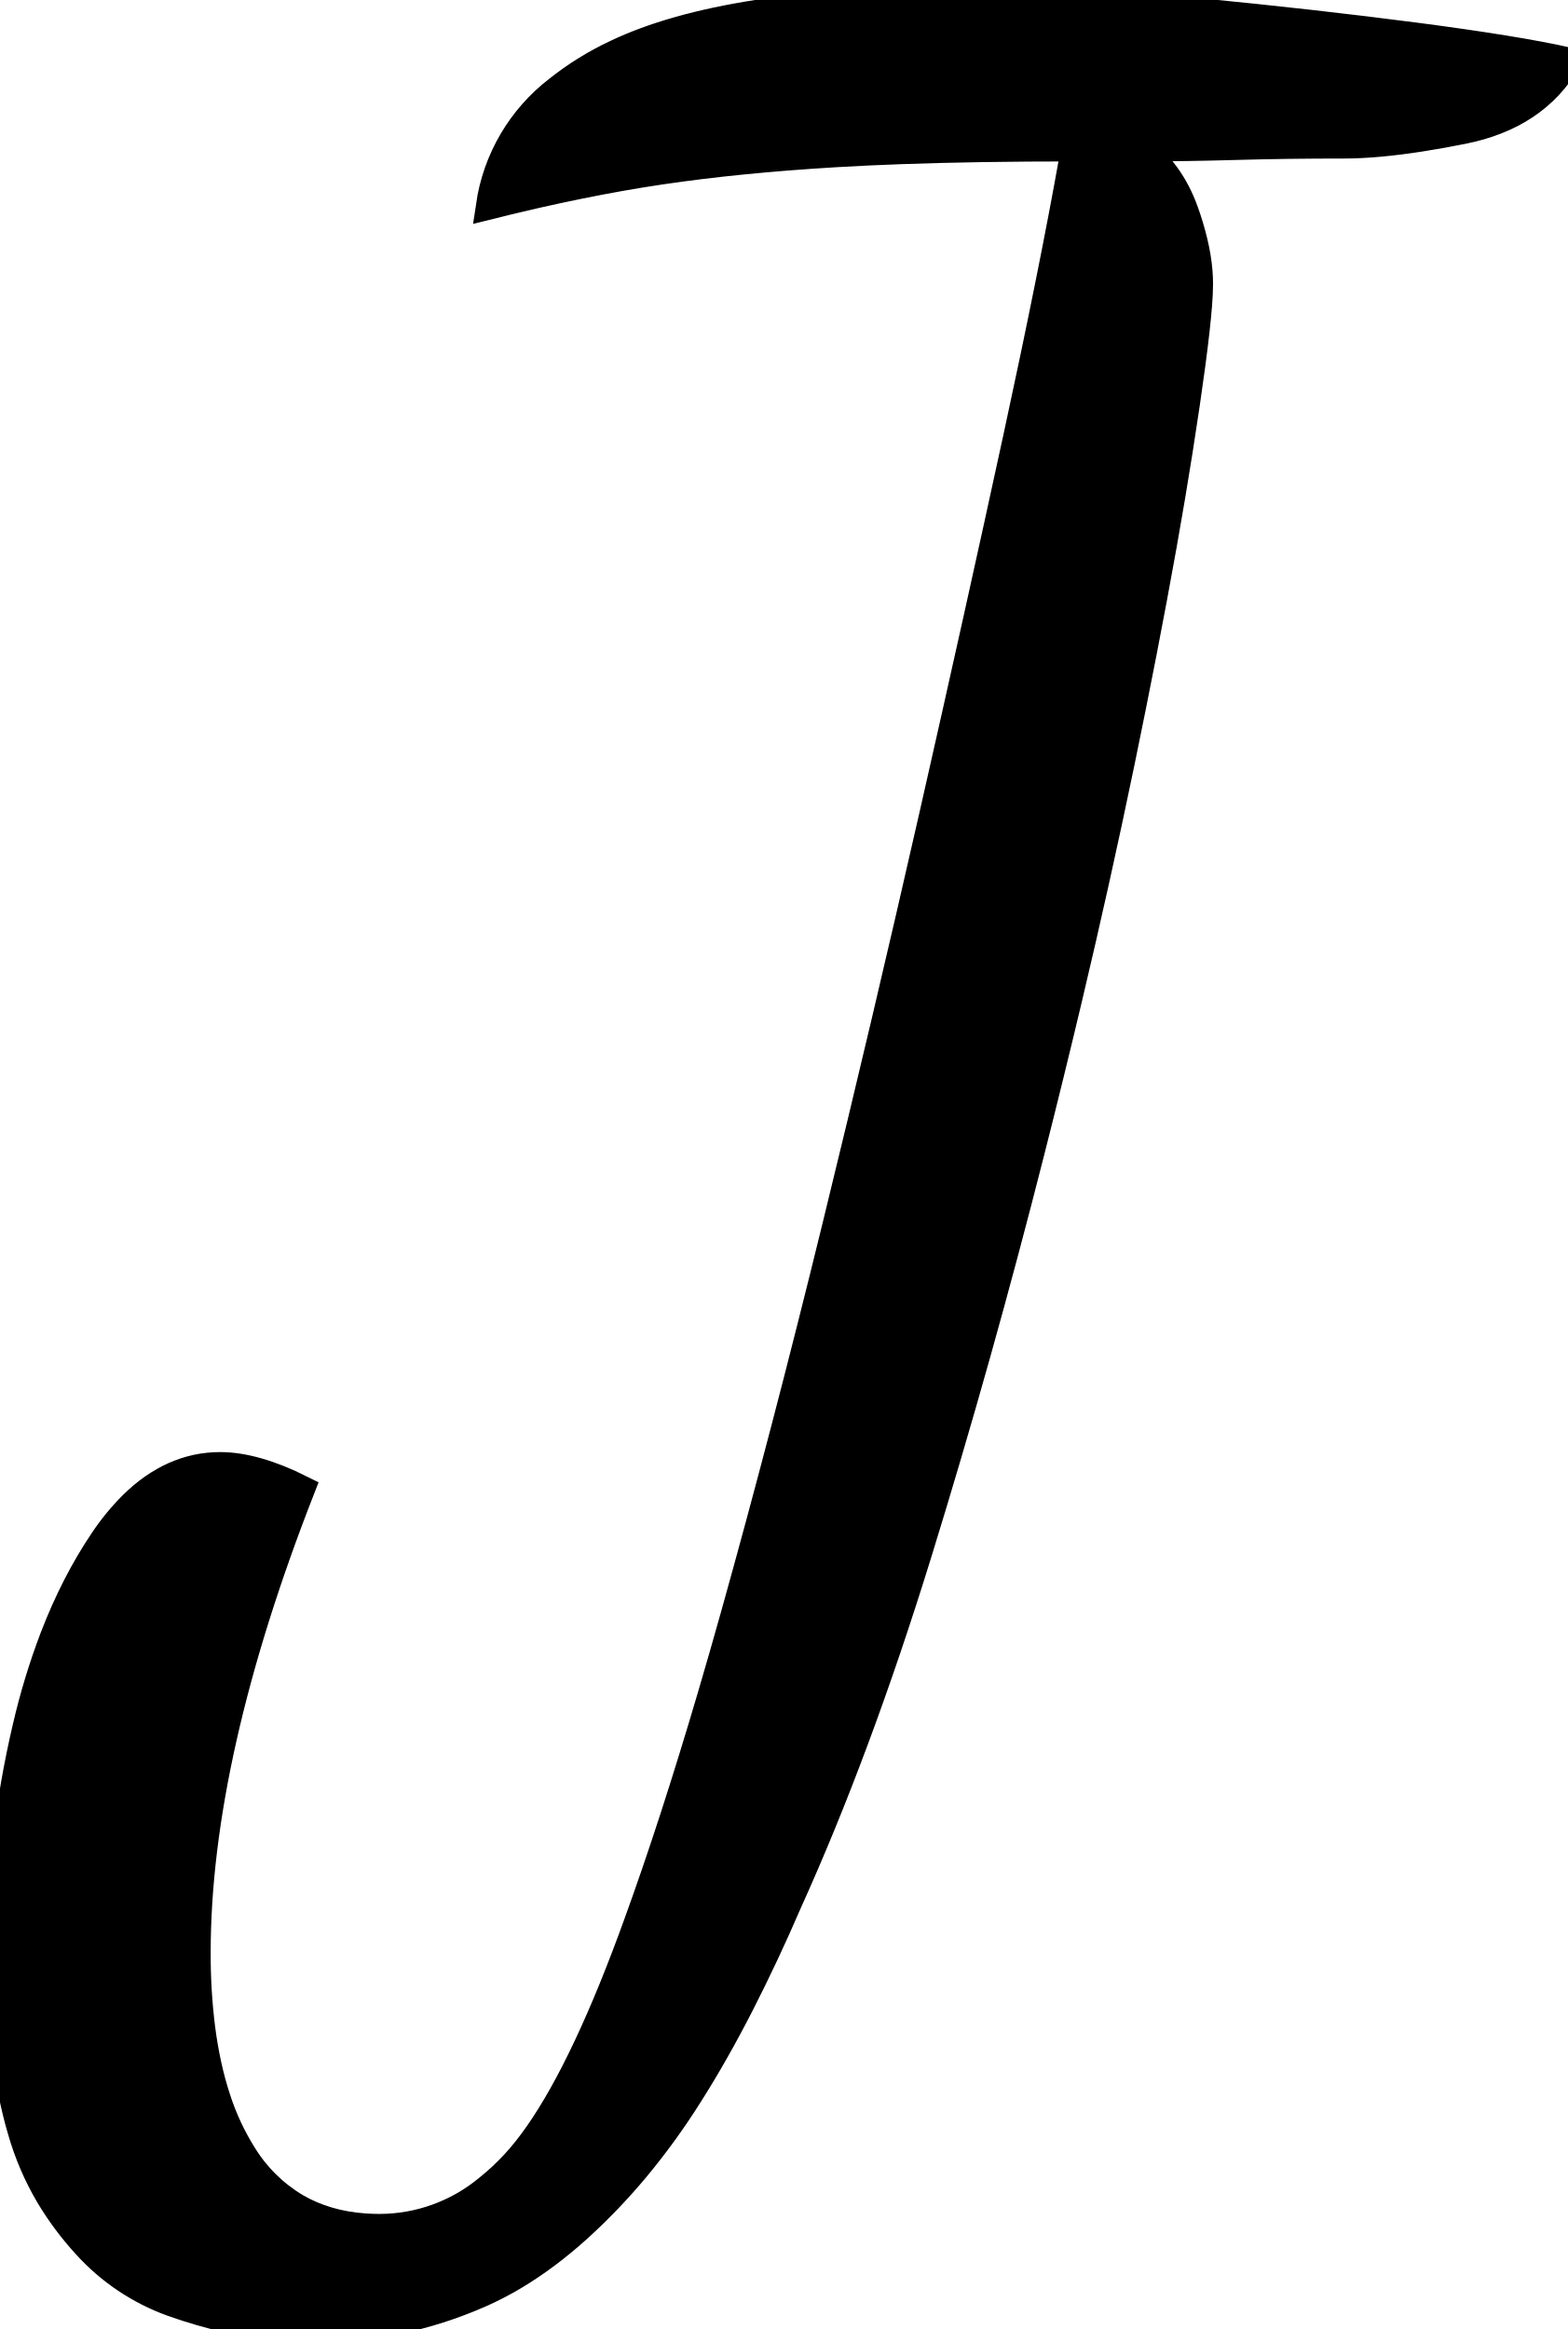
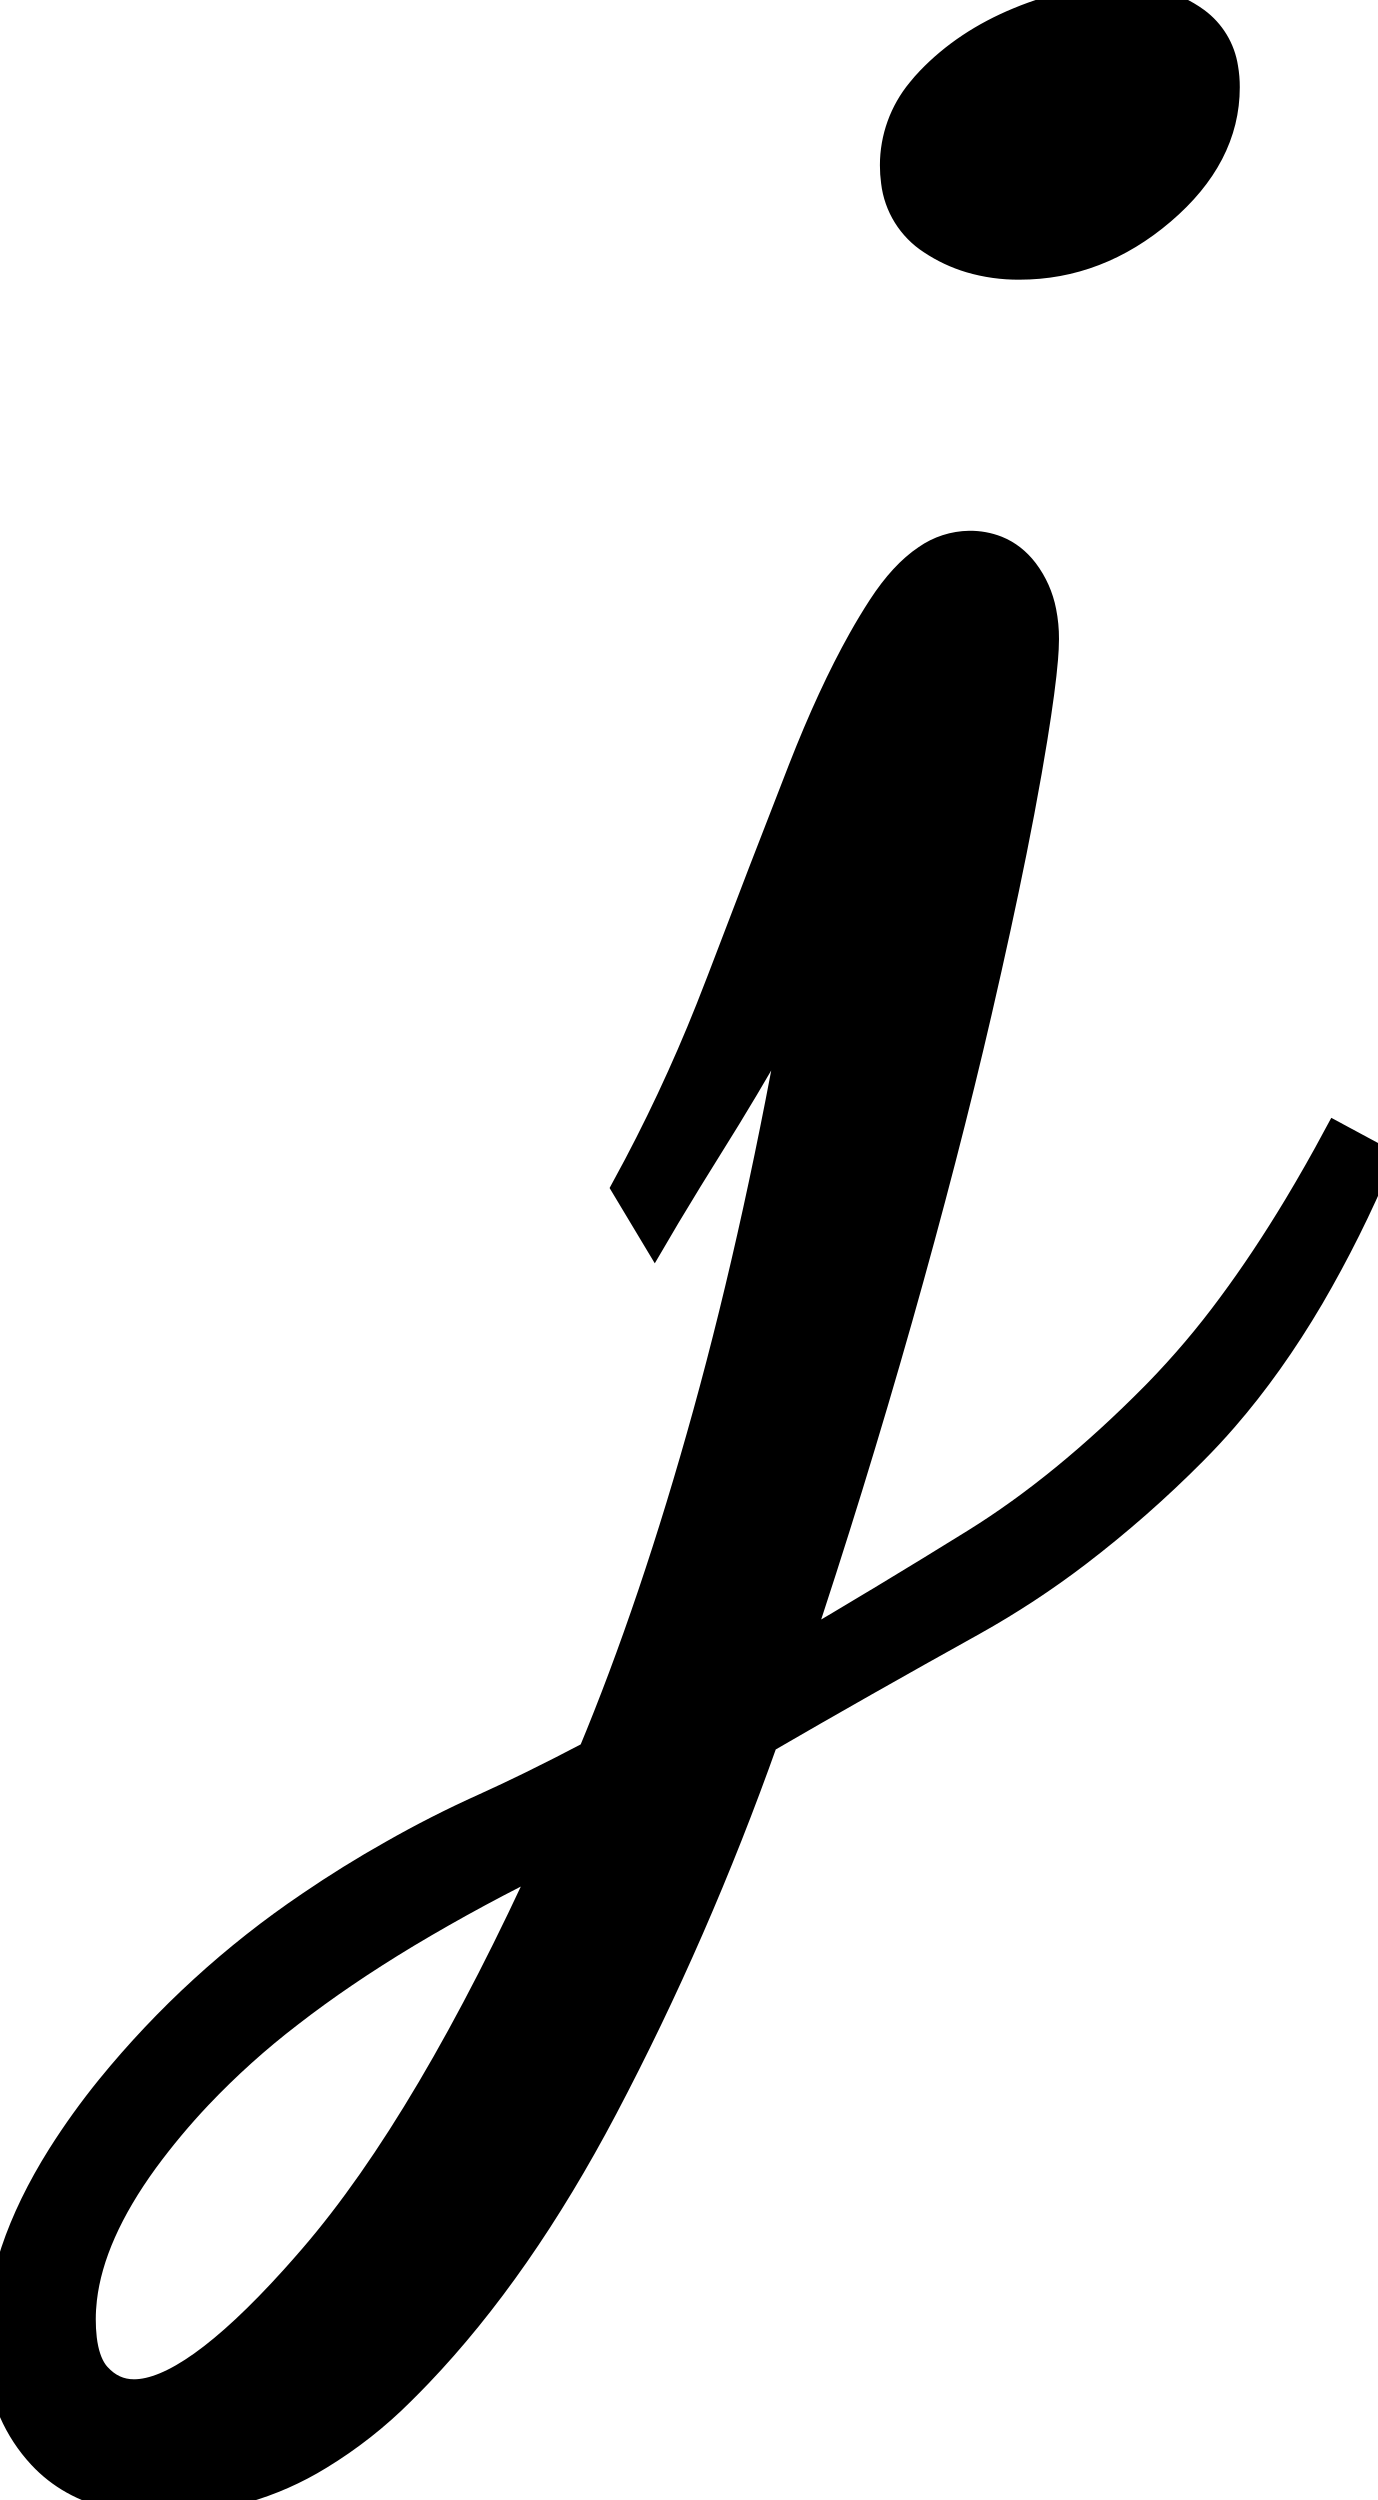
- <svg xmlns="http://www.w3.org/2000/svg" width="54.1" height="80.4" viewBox="0 0 54.1 80.4">
+ <svg xmlns="http://www.w3.org/2000/svg" width="44.2" height="80.2" viewBox="0 0 44.2 80.2">
  <g id="svgGroup" stroke-linecap="round" fill-rule="evenodd" font-size="9pt" stroke="#000" stroke-width="0.25mm" fill="#000" style="stroke:#000;stroke-width:0.25mm;fill:#000">
-     <path d="M 7.904 80.066 A 13.256 13.256 0 0 0 10.8 80.4 Q 13.8 80.4 16.55 79.2 A 10.676 10.676 0 0 0 17.731 78.592 Q 18.853 77.926 19.959 76.929 A 20.952 20.952 0 0 0 21.95 74.85 A 23.672 23.672 0 0 0 23.794 72.303 Q 24.685 70.901 25.57 69.172 A 59.891 59.891 0 0 0 27.2 65.7 Q 29.6 60.4 31.7 53.6 Q 33.8 46.8 35.6 39.7 A 347.357 347.357 0 0 0 36.88 34.488 A 286.246 286.246 0 0 0 38.7 26.3 A 334.972 334.972 0 0 0 39.454 22.543 Q 40.219 18.609 40.7 15.55 Q 41.247 12.073 41.367 10.52 A 9.701 9.701 0 0 0 41.4 9.8 A 5.242 5.242 0 0 0 41.382 9.37 Q 41.342 8.885 41.214 8.348 A 9.986 9.986 0 0 0 40.9 7.3 Q 40.4 5.9 39.3 5.1 Q 40.9 5.1 42.65 5.05 Q 44.4 5 46.4 5 A 10.342 10.342 0 0 0 46.417 5 Q 47.512 4.998 49.025 4.764 A 34.391 34.391 0 0 0 50.5 4.5 Q 53 4 54.1 2.1 Q 52.3 1.7 48.85 1.25 Q 45.4 0.8 41.3 0.4 Q 37.2 0 33.2 0 Q 25.1 0 21.25 1.85 A 10.118 10.118 0 0 0 19.259 3.085 A 6.195 6.195 0 0 0 16.9 7.1 Q 20.1 6.3 22.8 5.9 Q 25.5 5.5 28.85 5.3 A 94.809 94.809 0 0 1 31.095 5.195 Q 33.731 5.1 37.1 5.1 A 139.08 139.08 0 0 1 37.029 5.503 Q 36.335 9.399 35.1 15.1 Q 33.8 21.1 32.2 28.15 Q 30.6 35.2 28.85 42.35 Q 27.1 49.5 25.35 55.75 A 215.003 215.003 0 0 1 24.538 58.578 Q 23.225 63.031 22 66.4 A 59.672 59.672 0 0 1 21.133 68.666 Q 19.393 72.936 17.75 74.7 A 8.357 8.357 0 0 1 16.827 75.557 A 5.868 5.868 0 0 1 13.1 76.9 A 7.241 7.241 0 0 1 12.588 76.882 Q 11.253 76.788 10.221 76.189 A 5.348 5.348 0 0 1 8.4 74.4 A 8.603 8.603 0 0 1 7.489 72.445 Q 7.128 71.349 6.956 70.017 A 20.501 20.501 0 0 1 6.8 67.4 Q 6.8 64 7.7 60 Q 8.6 56 10.4 51.4 Q 8.8 50.6 7.6 50.6 Q 5.947 50.6 4.578 51.943 A 8.05 8.05 0 0 0 3.55 53.2 Q 2.566 54.663 1.85 56.521 A 23.76 23.76 0 0 0 0.9 59.65 Q 0 63.5 0 67.4 Q 0 71.075 0.732 73.544 A 9.582 9.582 0 0 0 1.7 75.8 A 10.5 10.5 0 0 0 2.969 77.501 A 7.399 7.399 0 0 0 5.95 79.5 A 17.068 17.068 0 0 0 7.904 80.066 Z" vector-effect="non-scaling-stroke" />
+     <path d="M 21 39.6 L 20.1 38.1 A 52.205 52.205 0 0 0 22.785 32.385 A 58.321 58.321 0 0 0 23.15 31.45 Q 24.5 27.9 25.75 24.7 Q 26.695 22.281 27.668 20.548 A 18.962 18.962 0 0 1 28.3 19.5 Q 28.991 18.438 29.738 17.94 A 2.425 2.425 0 0 1 31.1 17.5 A 2.288 2.288 0 0 1 31.962 17.657 Q 32.479 17.865 32.85 18.35 A 3.086 3.086 0 0 1 33.416 19.624 A 4.356 4.356 0 0 1 33.5 20.5 A 7.924 7.924 0 0 1 33.47 21.128 Q 33.394 22.055 33.13 23.686 A 89.886 89.886 0 0 1 32.95 24.75 A 103.888 103.888 0 0 1 32.467 27.309 Q 32.006 29.606 31.35 32.45 Q 30.3 37 28.8 42.3 A 243.752 243.752 0 0 1 25.5 53 Q 28.4 51.3 31.3 49.5 Q 34.155 47.728 37.058 44.794 A 43.656 43.656 0 0 0 37.15 44.7 A 26.56 26.56 0 0 0 39.522 41.9 Q 40.594 40.455 41.646 38.707 A 53.352 53.352 0 0 0 42.9 36.5 L 44.2 37.2 A 37.509 37.509 0 0 1 42.012 41.59 Q 40.727 43.774 39.253 45.472 A 20.823 20.823 0 0 1 38.25 46.55 A 36.323 36.323 0 0 1 34.542 49.807 A 28.118 28.118 0 0 1 31.2 52 Q 27.6 54 24.5 55.8 Q 22.3 62 19.35 67.6 Q 16.633 72.757 13.408 76.133 A 26.594 26.594 0 0 1 12.85 76.7 A 13.984 13.984 0 0 1 10.227 78.764 A 9.649 9.649 0 0 1 5.2 80.2 A 6.9 6.9 0 0 1 3.65 80.036 Q 2.246 79.713 1.35 78.75 A 4.992 4.992 0 0 1 0.03 75.737 A 6.664 6.664 0 0 1 0 75.1 Q 0 72.339 1.977 69.188 A 22.791 22.791 0 0 1 3.55 67 A 29.715 29.715 0 0 1 9.962 61.138 A 35.893 35.893 0 0 1 12.6 59.5 A 34.863 34.863 0 0 1 15.547 58.001 L 15.55 58 A 53.393 53.393 0 0 0 17.08 57.278 Q 17.991 56.831 19 56.3 Q 21 51.5 22.7 45.35 Q 24.4 39.2 25.7 31.7 Q 24.411 34.02 23.307 35.824 A 74.609 74.609 0 0 1 22.95 36.4 Q 21.993 37.931 21.358 38.994 A 67.771 67.771 0 0 0 21 39.6 Z M 9.443 73.139 A 39.513 39.513 0 0 0 10.05 72.45 Q 13.8 68.1 17.7 59.5 A 59.636 59.636 0 0 0 13.028 62.02 Q 10.934 63.282 9.265 64.577 A 24.924 24.924 0 0 0 6.35 67.2 A 21.748 21.748 0 0 0 4.622 69.269 Q 2.879 71.666 2.639 73.743 A 5.705 5.705 0 0 0 2.6 74.4 A 5.343 5.343 0 0 0 2.635 75.038 Q 2.718 75.723 2.994 76.118 A 1.337 1.337 0 0 0 3.1 76.25 Q 3.6 76.8 4.3 76.8 Q 6.135 76.8 9.443 73.139 Z M 31.135 8.281 A 5.404 5.404 0 0 0 32.7 8.5 Q 35.2 8.5 37.25 6.75 Q 39.3 5 39.3 2.8 A 3.484 3.484 0 0 0 39.248 2.182 A 2.265 2.265 0 0 0 38.35 0.7 A 3.466 3.466 0 0 0 37.101 0.125 A 4.636 4.636 0 0 0 36 0 A 7.756 7.756 0 0 0 34.529 0.144 A 9.561 9.561 0 0 0 32.7 0.7 Q 31 1.4 29.85 2.6 A 4.959 4.959 0 0 0 29.549 2.944 A 3.698 3.698 0 0 0 28.7 5.3 A 3.769 3.769 0 0 0 28.735 5.826 A 2.585 2.585 0 0 0 29.9 7.7 A 4.609 4.609 0 0 0 31.135 8.281 Z" vector-effect="non-scaling-stroke" />
  </g>
</svg>
